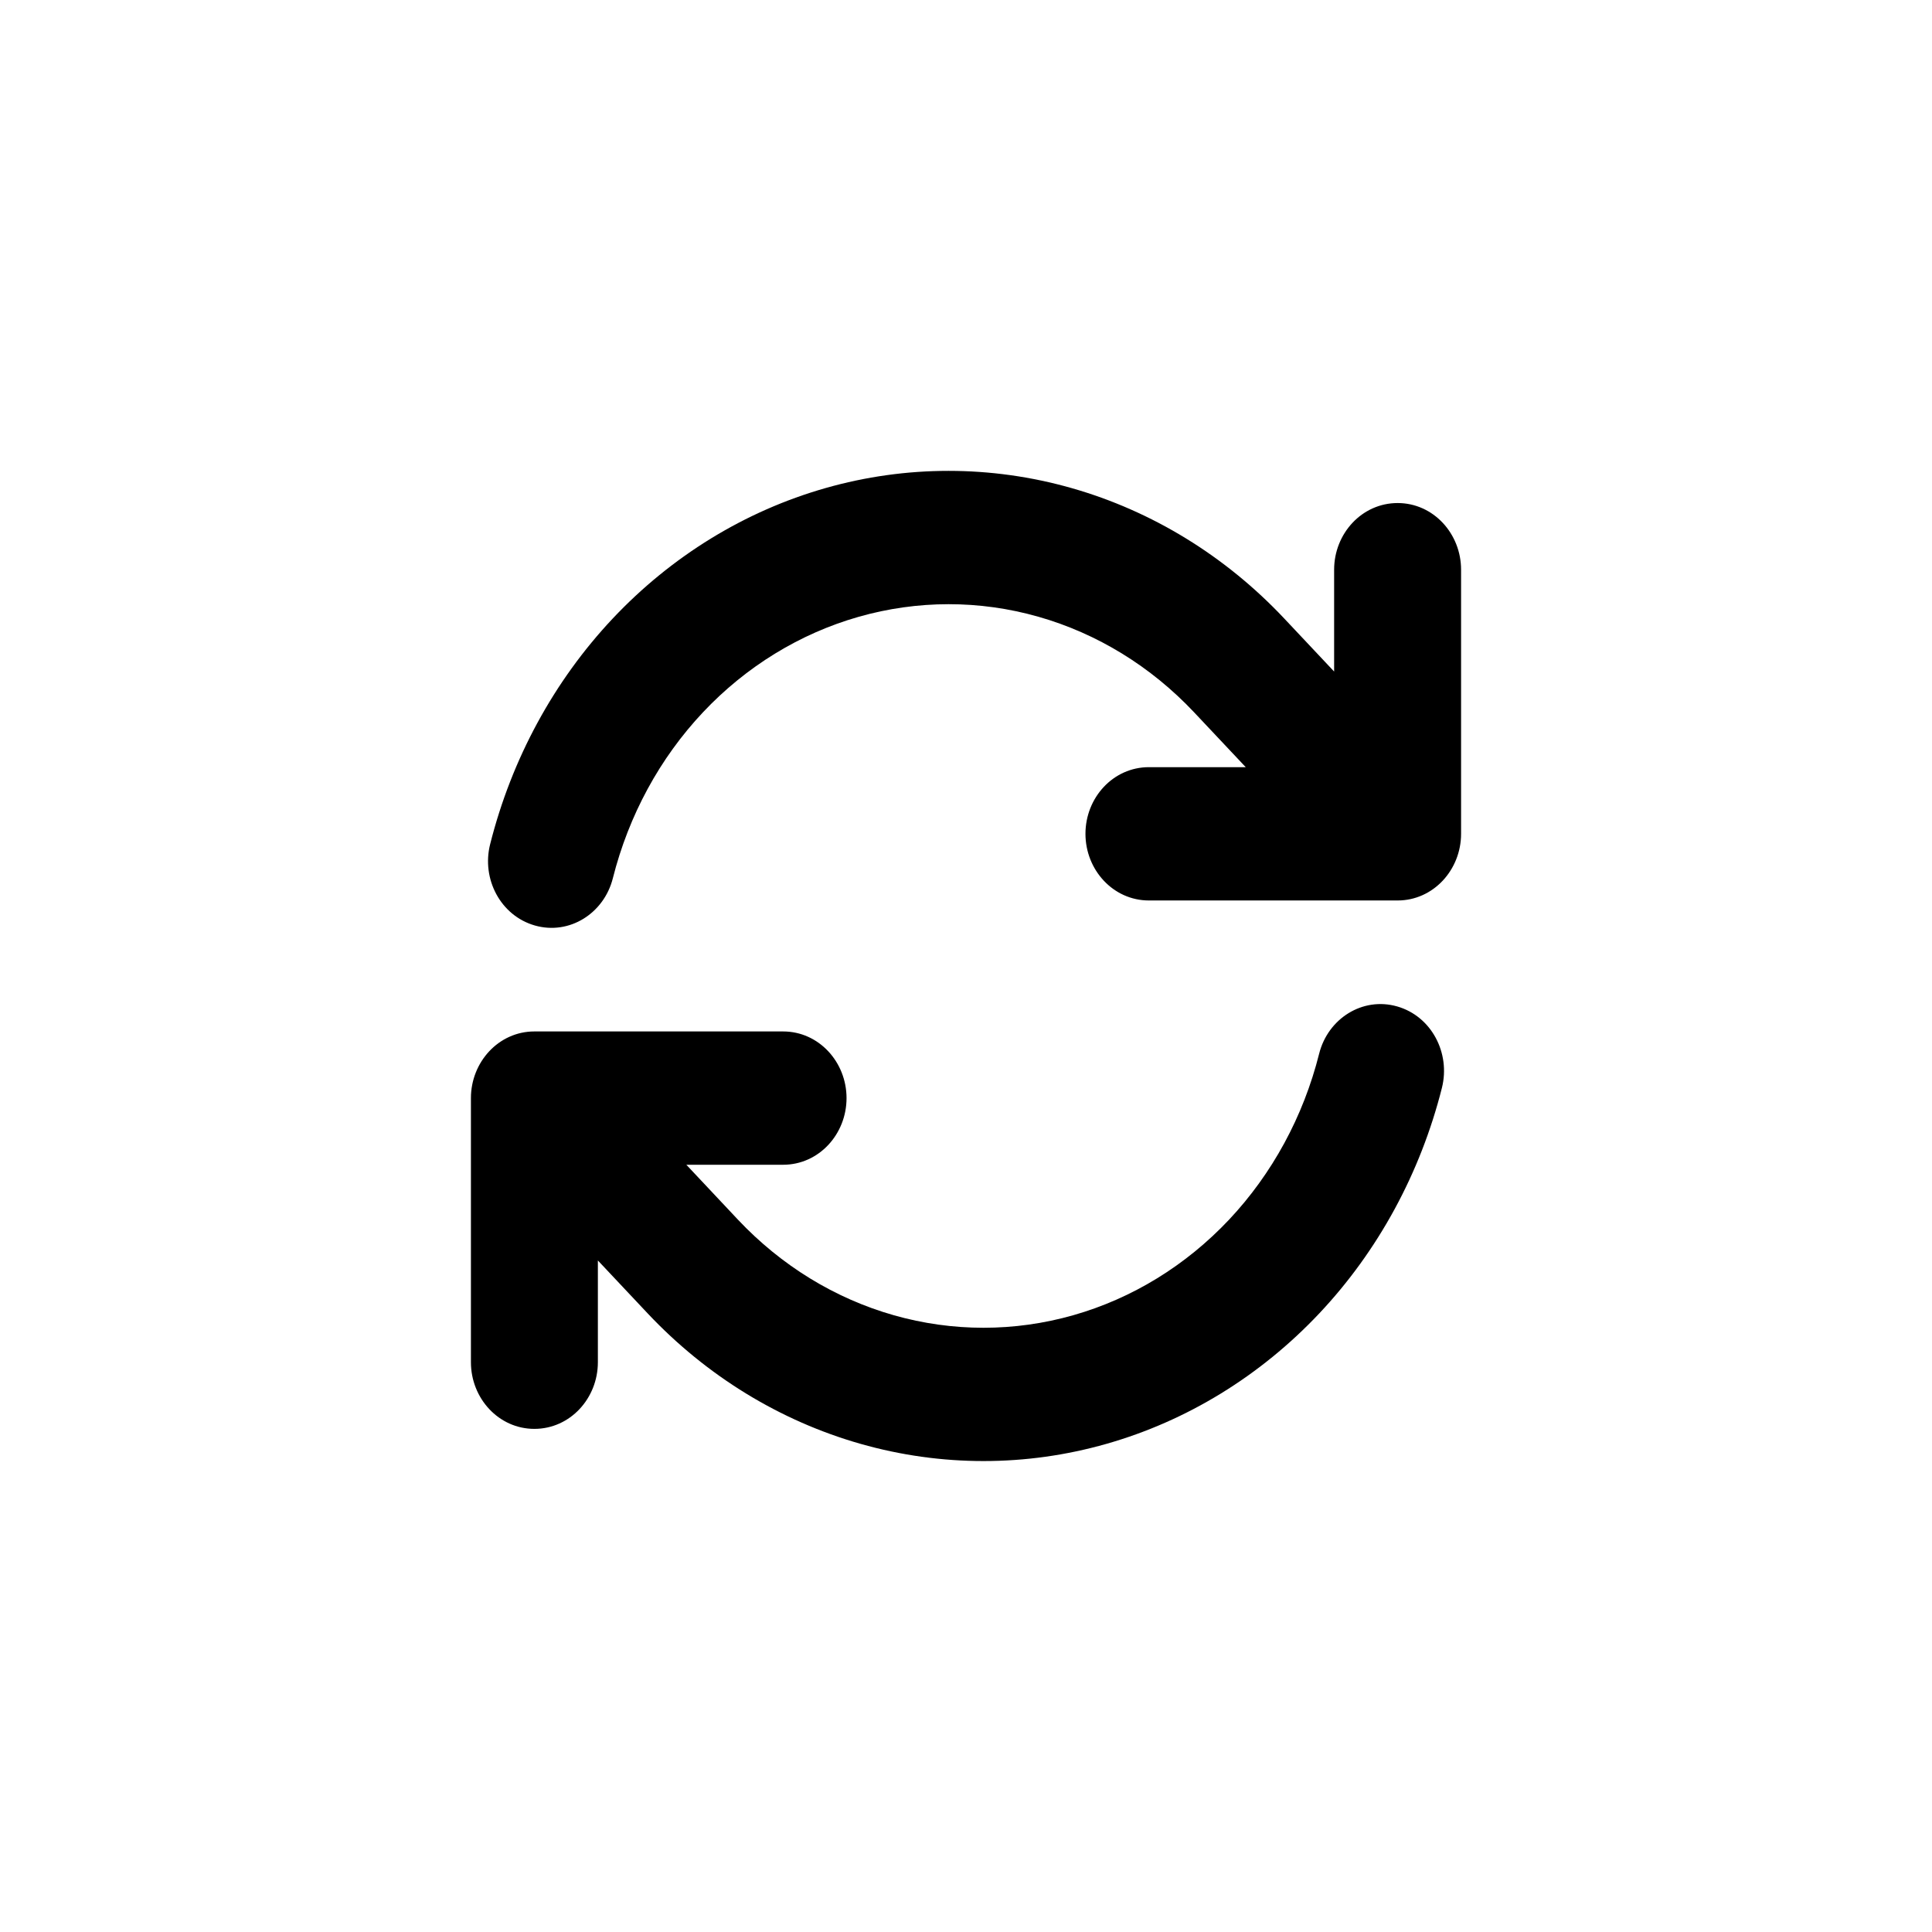
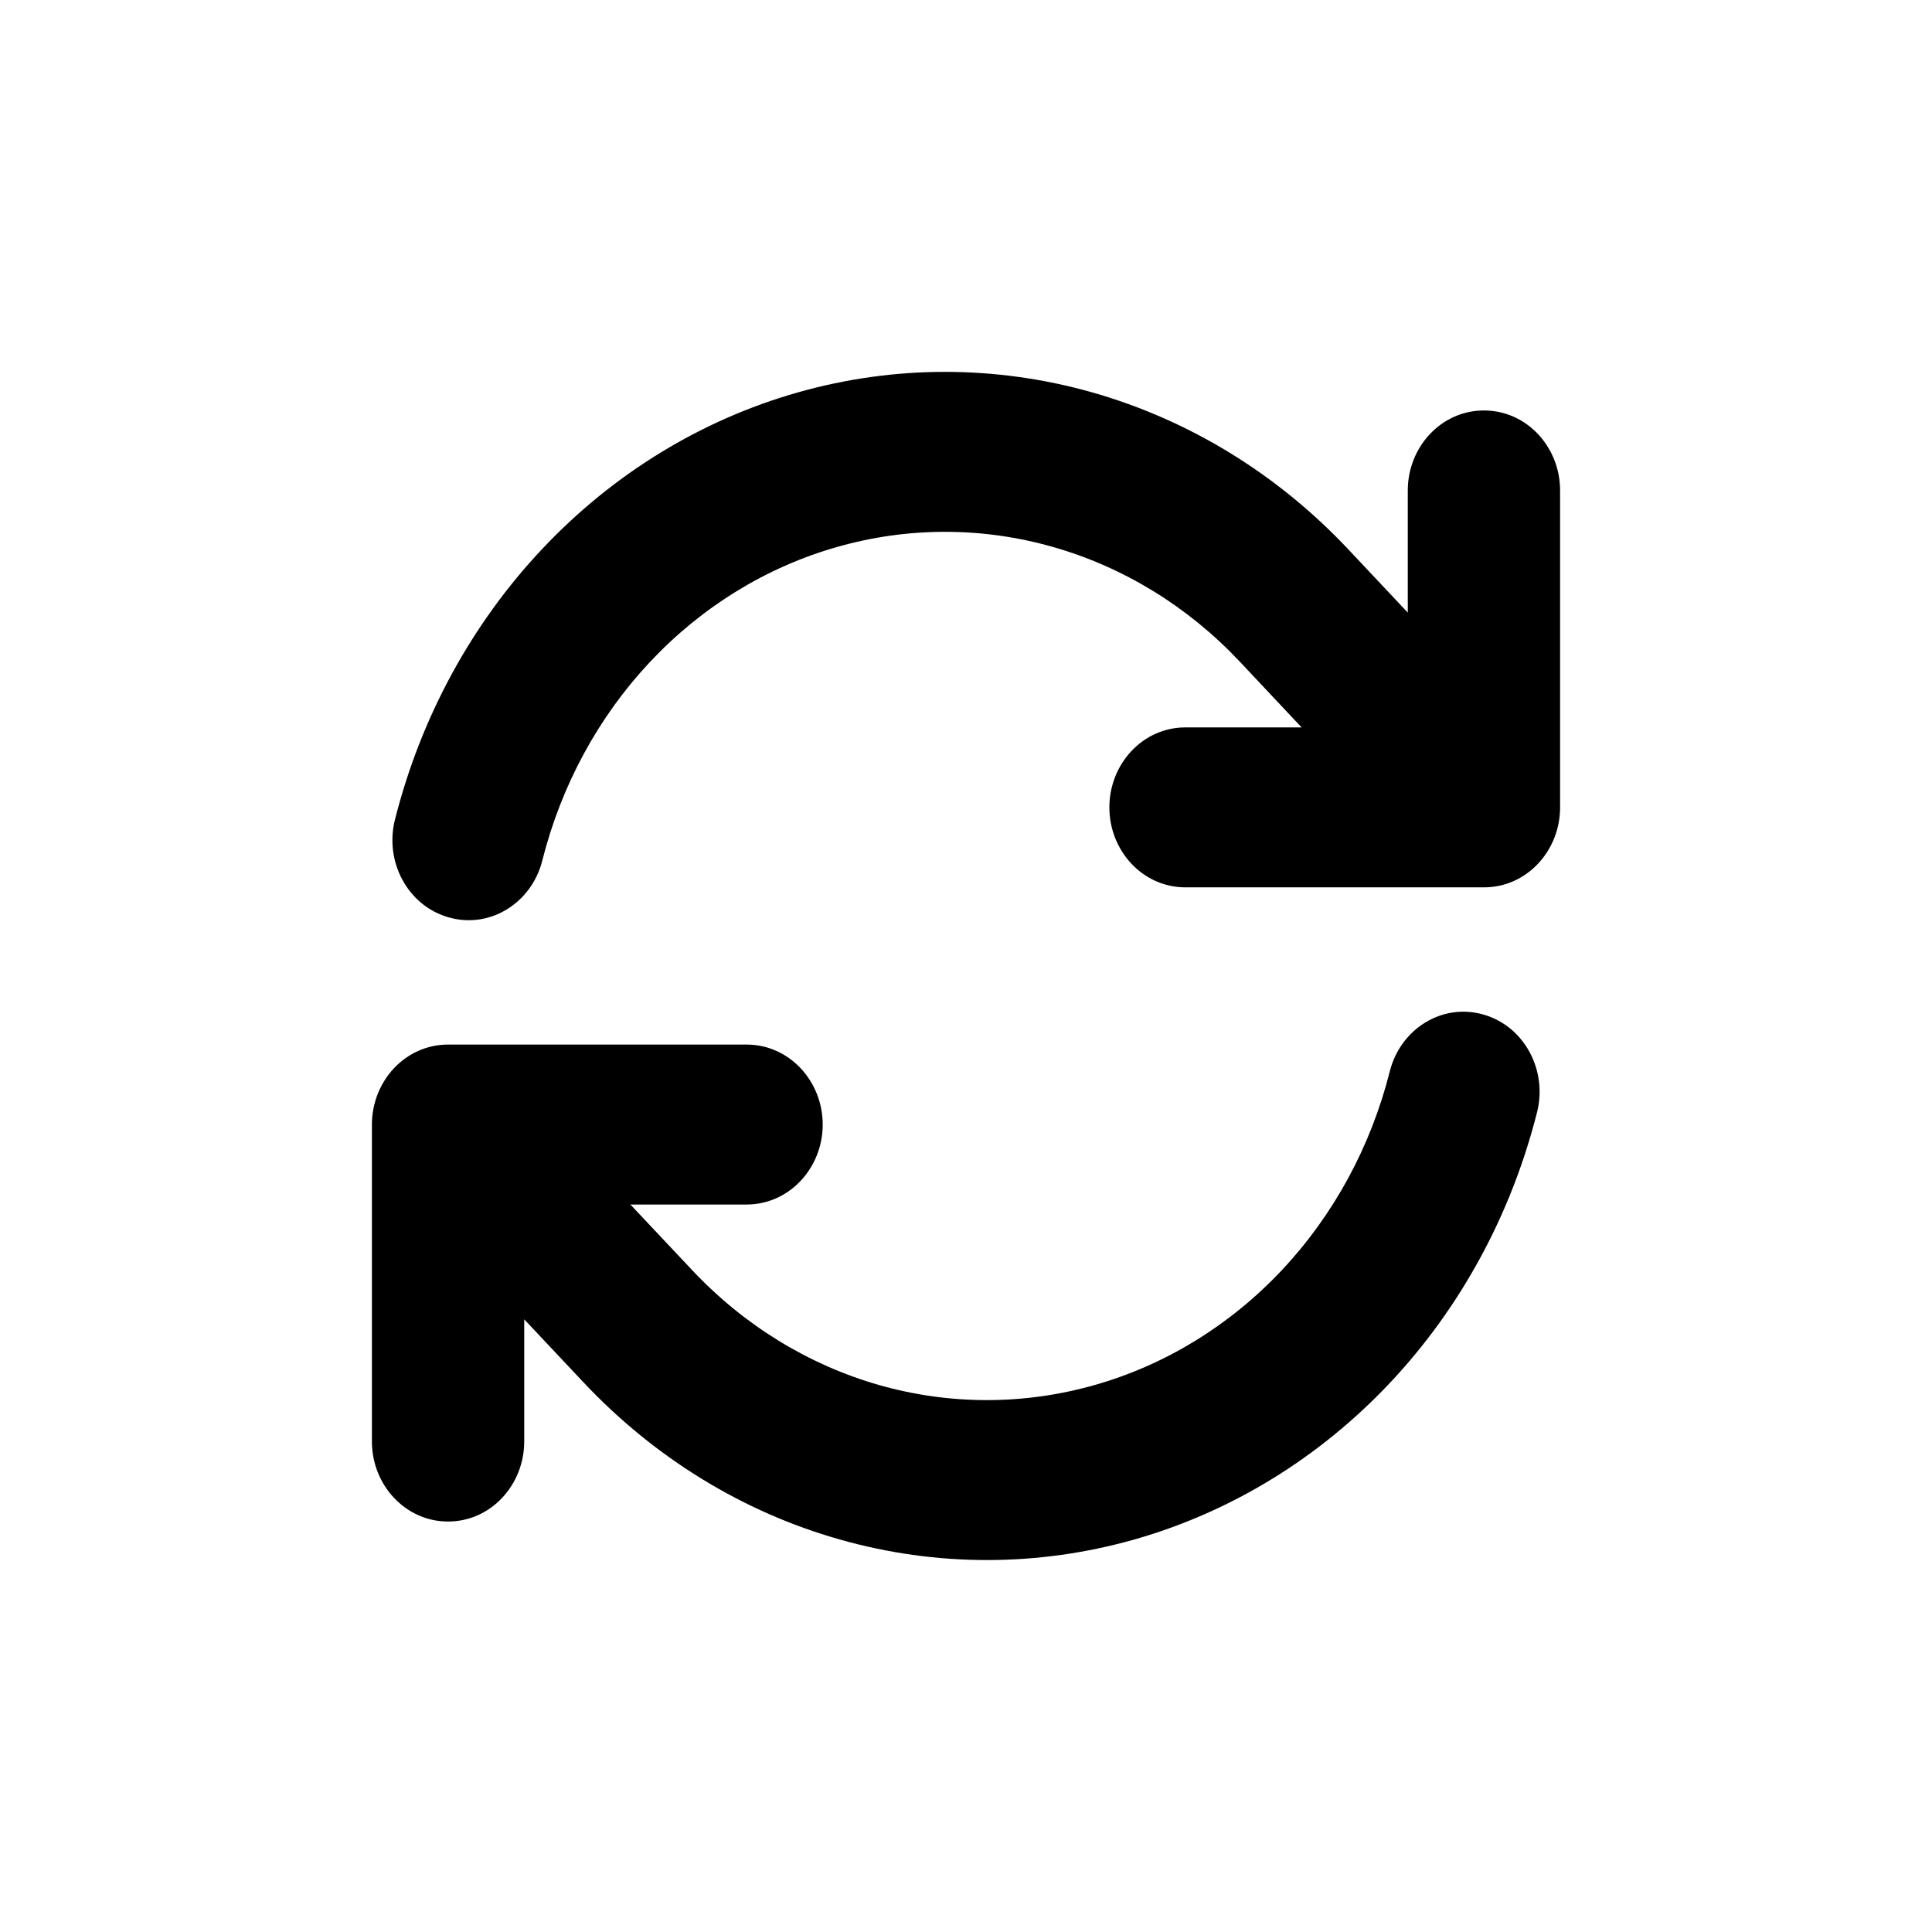
<svg xmlns="http://www.w3.org/2000/svg" width="24" height="24" viewBox="0 0 24 24" fill="none">
-   <path d="M13.311 6.063C12.31 5.778 11.256 5.778 10.255 6.063C9.254 6.348 8.342 6.908 7.611 7.684C6.88 8.461 6.356 9.427 6.089 10.486C5.979 10.919 6.219 11.376 6.645 11.497C7.074 11.619 7.503 11.346 7.613 10.91C7.81 10.129 8.196 9.418 8.733 8.848C9.269 8.279 9.937 7.87 10.667 7.662C11.398 7.454 12.167 7.453 12.898 7.661C13.629 7.869 14.296 8.278 14.833 8.848L15.475 9.53H14.272C13.828 9.53 13.484 9.909 13.484 10.358C13.484 10.806 13.828 11.186 14.272 11.186H17.362C17.805 11.186 18.15 10.806 18.15 10.358V7.077C18.15 6.628 17.805 6.249 17.362 6.249C16.918 6.249 16.573 6.628 16.573 7.077V8.342L15.954 7.684C15.223 6.907 14.312 6.348 13.311 6.063Z" fill="currentColor" />
-   <path d="M17.355 12.502C16.926 12.38 16.497 12.653 16.387 13.089C16.191 13.87 15.804 14.581 15.268 15.151C14.731 15.721 14.064 16.13 13.333 16.338C12.602 16.546 11.833 16.546 11.102 16.338C10.371 16.13 9.704 15.721 9.167 15.151L8.526 14.469H9.728C10.172 14.469 10.516 14.09 10.516 13.641C10.516 13.193 10.172 12.813 9.728 12.813H6.638C6.195 12.813 5.85 13.193 5.85 13.641V16.922C5.85 17.371 6.195 17.75 6.638 17.75C7.082 17.75 7.427 17.371 7.427 16.922V15.658L8.046 16.316C8.777 17.092 9.689 17.651 10.69 17.936C11.691 18.221 12.745 18.221 13.745 17.936C14.746 17.651 15.658 17.091 16.389 16.315C17.12 15.539 17.645 14.572 17.912 13.514C18.021 13.08 17.781 12.623 17.355 12.502Z" fill="currentColor" />
+   <path d="M 13.573 4.876 C 12.372 4.534 11.107 4.534 9.906 4.876 C 8.705 5.218 7.611 5.889 6.734 6.821 C 5.856 7.753 5.227 8.912 4.906 10.183 C 4.775 10.703 5.063 11.251 5.574 11.396 C 6.089 11.543 6.604 11.215 6.736 10.692 C 6.972 9.755 7.435 8.902 8.079 8.218 C 8.723 7.534 9.524 7.043 10.401 6.794 C 11.278 6.544 12.201 6.544 13.078 6.794 C 13.955 7.043 14.756 7.534 15.4 8.218 L 16.169 9.036 H 14.726 C 14.194 9.036 13.781 9.491 13.781 10.03 C 13.781 10.568 14.194 11.023 14.726 11.023 H 18.434 C 18.967 11.023 19.38 10.568 19.38 10.03 V 6.092 C 19.38 5.554 18.967 5.099 18.434 5.099 C 17.902 5.099 17.488 5.554 17.488 6.092 V 7.61 L 16.745 6.82 C 15.868 5.889 14.774 5.218 13.573 4.876 Z" fill="currentColor" />
+   <path d="M 18.427 12.603 C 17.912 12.456 17.397 12.784 17.265 13.307 C 17.029 14.244 16.565 15.097 15.921 15.781 C 15.277 16.465 14.476 16.956 13.599 17.205 C 12.723 17.455 11.799 17.455 10.922 17.206 C 10.046 16.956 9.245 16.465 8.601 15.781 L 7.831 14.963 H 9.274 C 9.806 14.963 10.22 14.508 10.22 13.97 C 10.22 13.431 9.806 12.976 9.274 12.976 H 5.566 C 5.034 12.976 4.62 13.431 4.62 13.97 V 17.907 C 4.62 18.445 5.034 18.901 5.566 18.901 C 6.099 18.901 6.512 18.445 6.512 17.907 V 16.389 L 7.255 17.179 C 8.133 18.11 9.226 18.782 10.428 19.123 C 11.629 19.465 12.893 19.465 14.095 19.123 C 15.296 18.781 16.389 18.11 17.267 17.178 C 18.144 16.246 18.773 15.087 19.094 13.816 C 19.225 13.296 18.937 12.748 18.427 12.603 Z" fill="currentColor" />
</svg>
